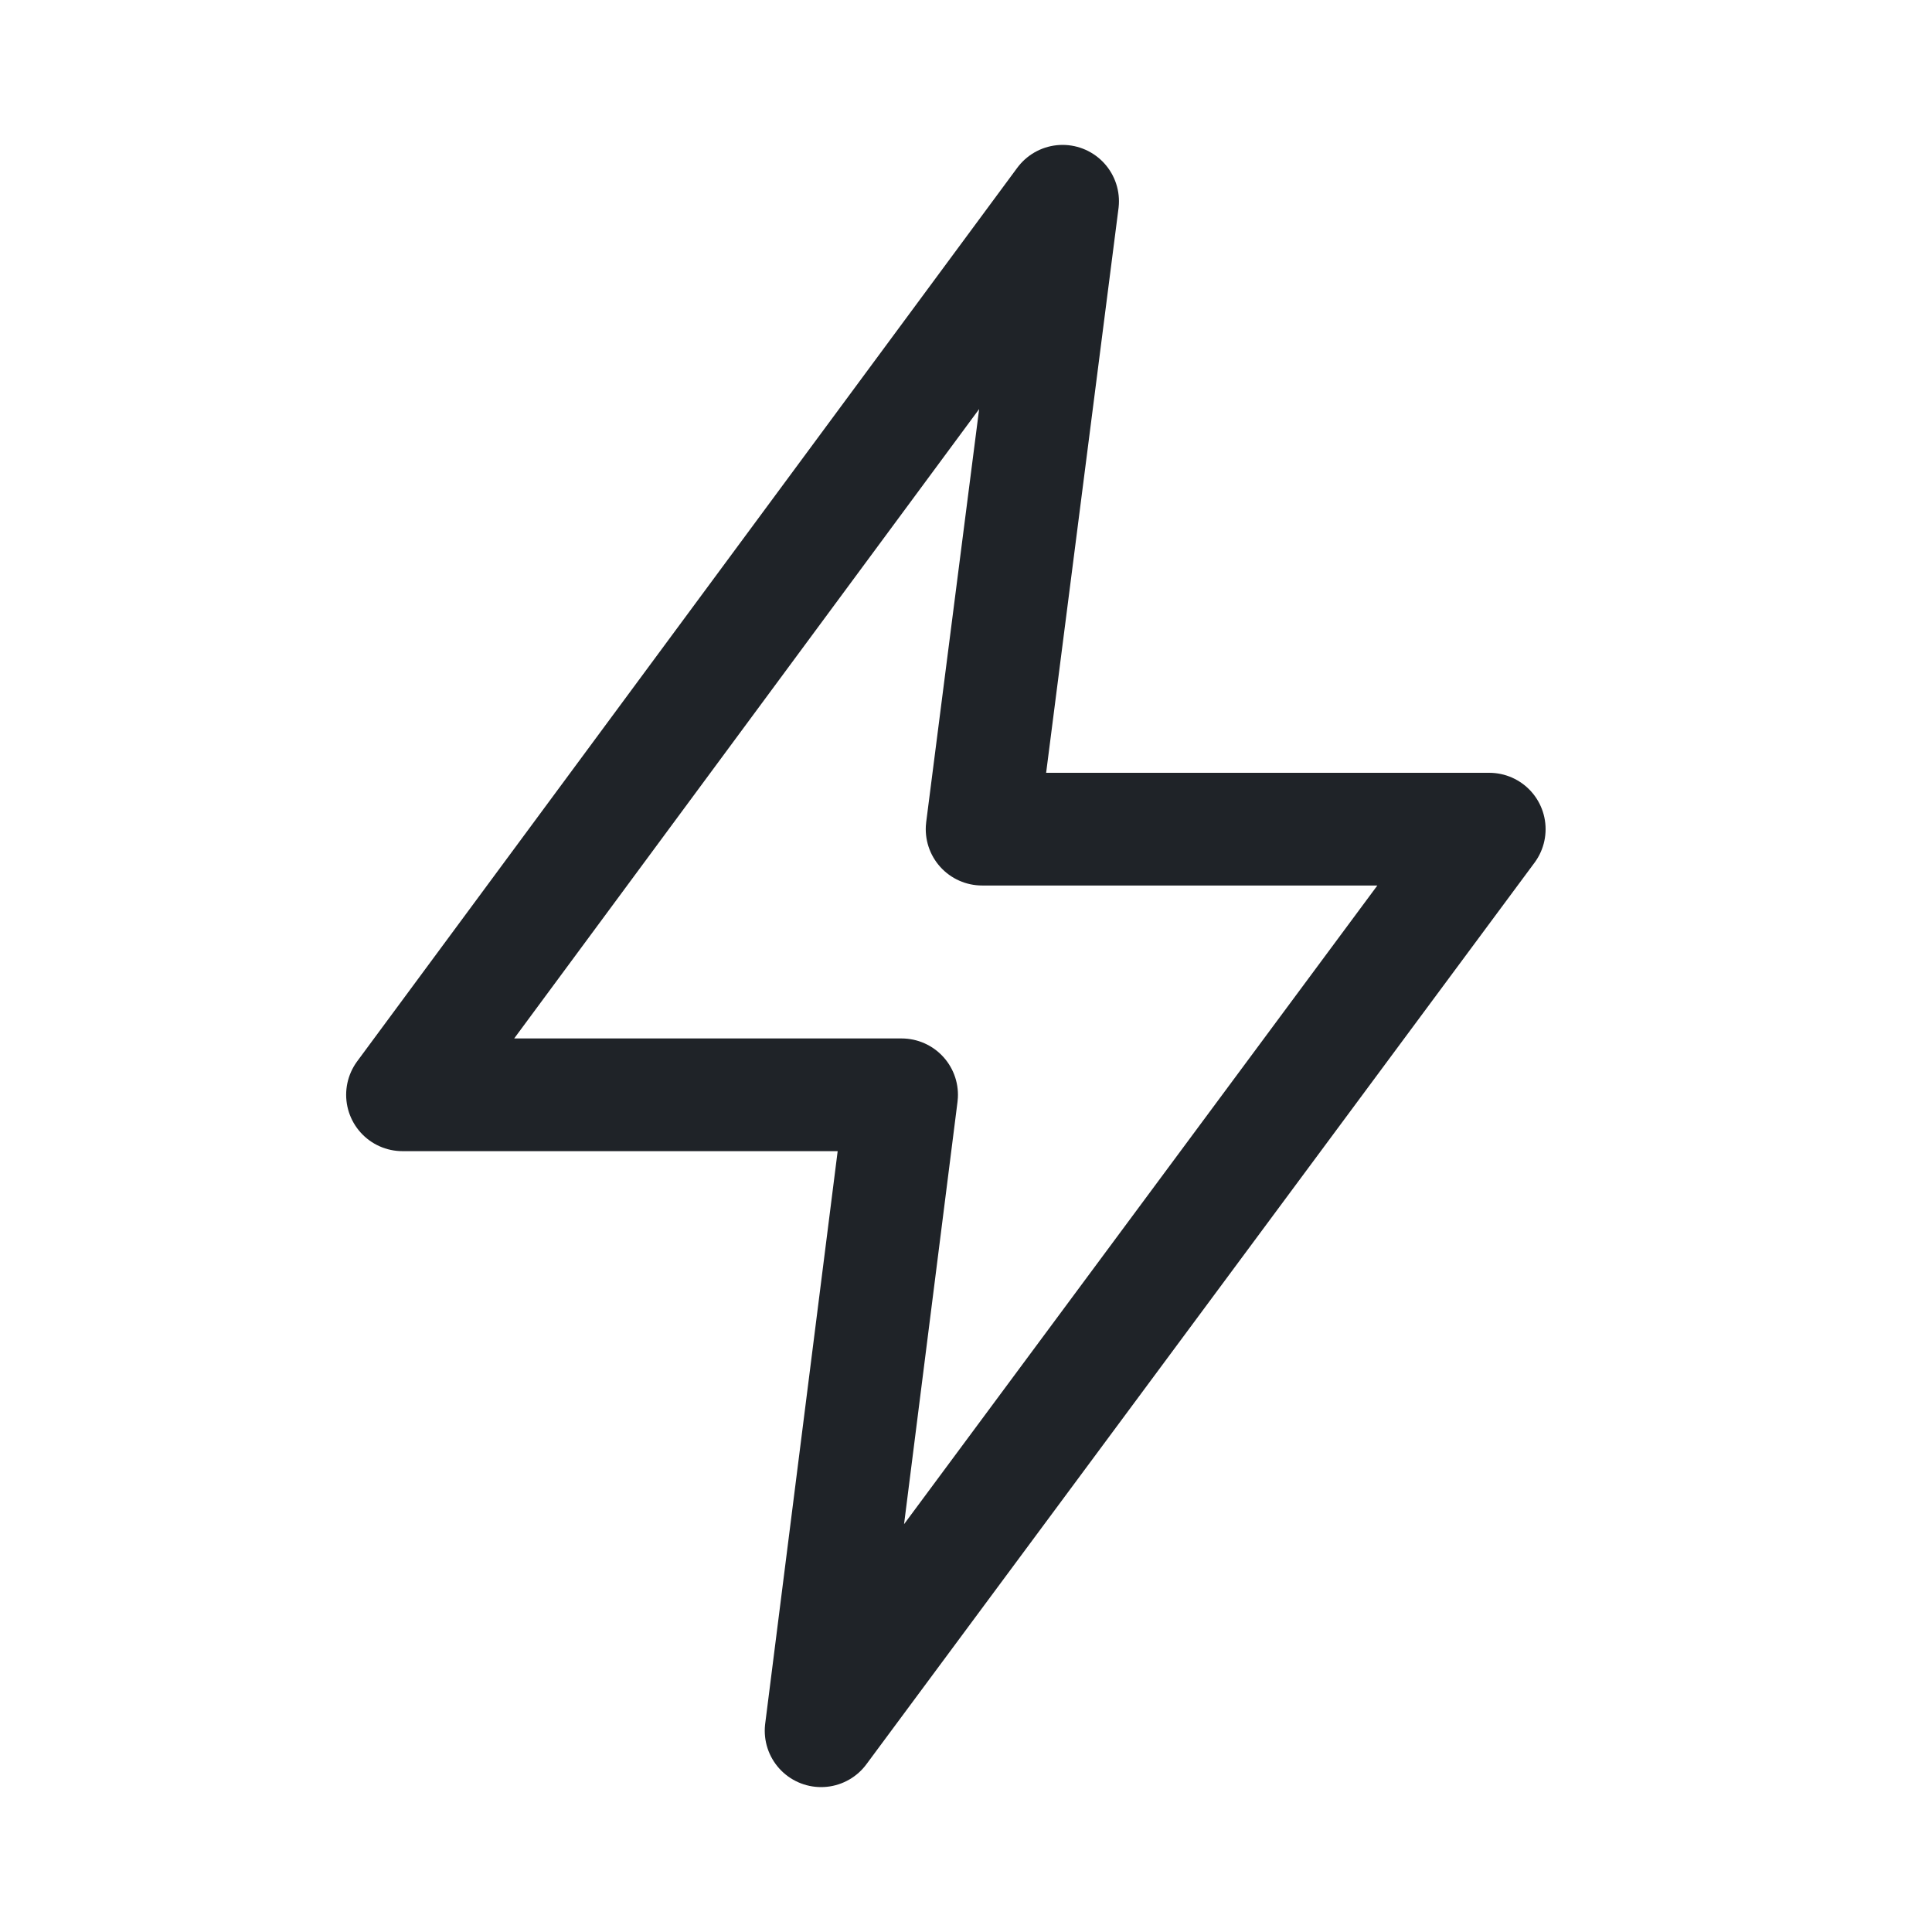
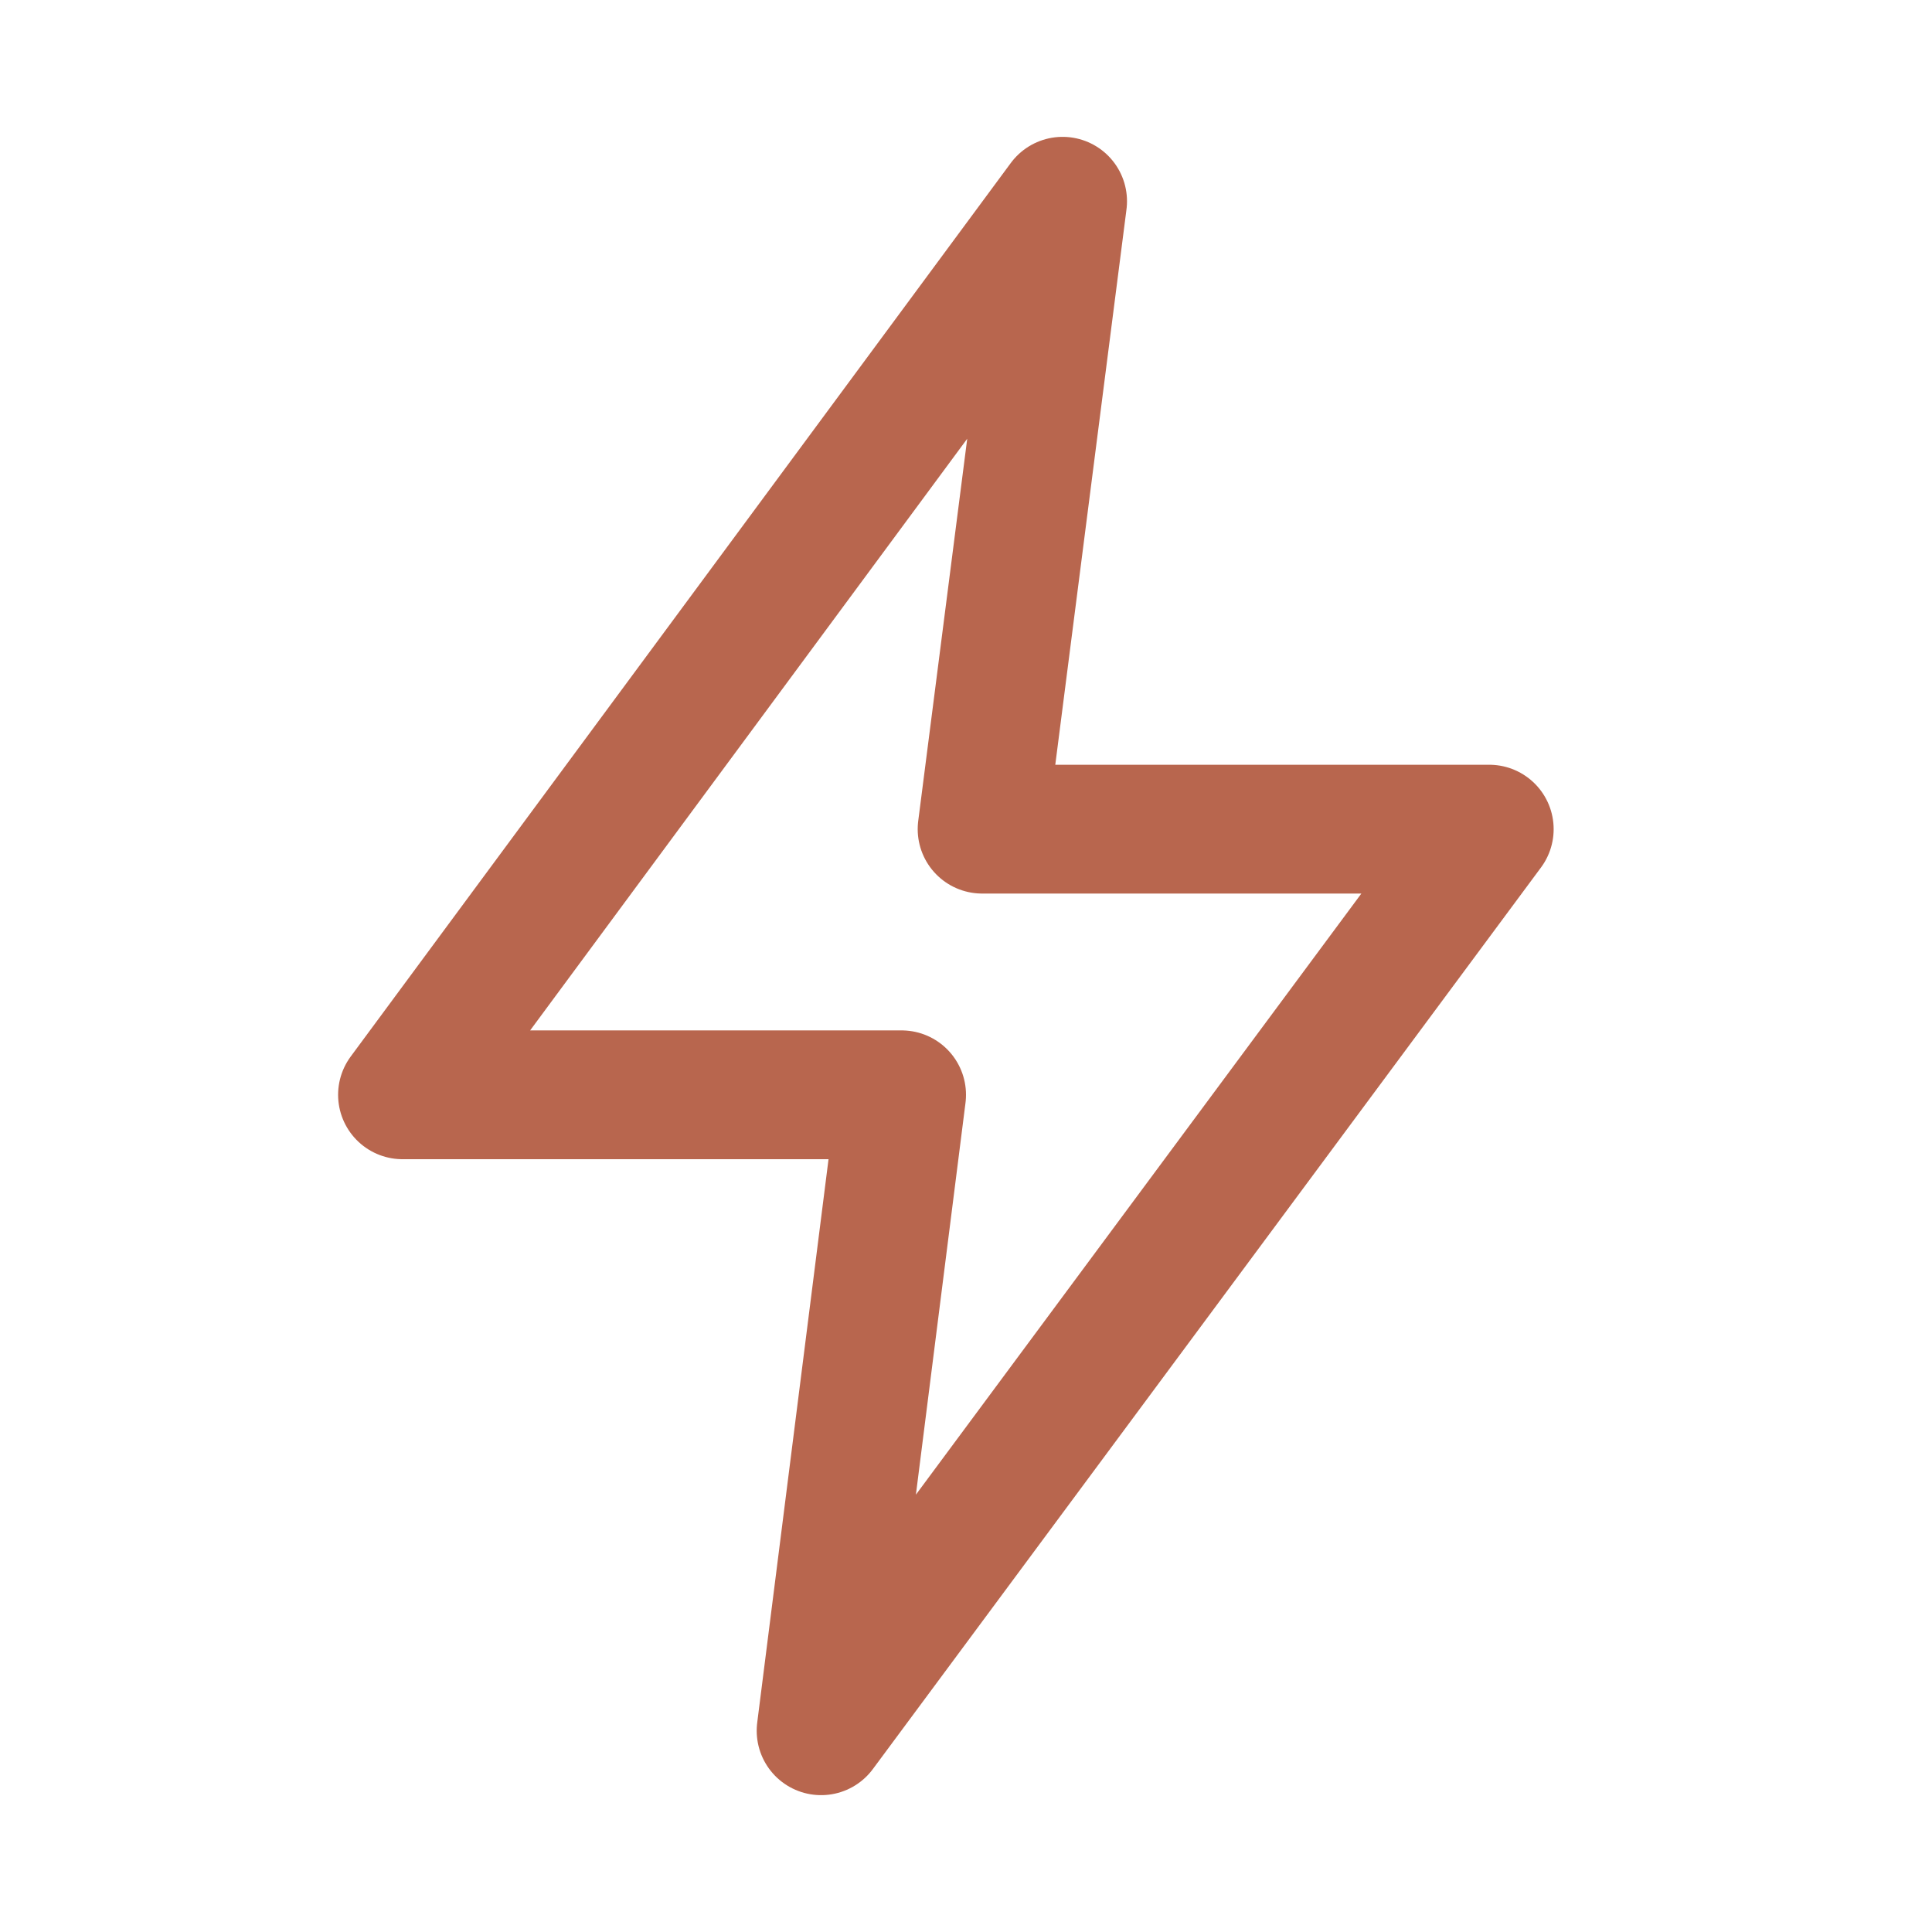
- <svg xmlns="http://www.w3.org/2000/svg" width="28" height="28" viewBox="0 0 24 24" fill="none" stroke="#1F2328" stroke-width="1.4" stroke-linecap="round" stroke-linejoin="round">
+ <svg xmlns="http://www.w3.org/2000/svg" width="28" height="28" viewBox="0 0 24 24" fill="none" stroke="#B8664E" stroke-width="1.6" stroke-linecap="round" stroke-linejoin="round">
  <path d="M13.2 2.5 5 13.6h6.2l-1 7.9 8.3-11.2h-6.3z" />
</svg>
